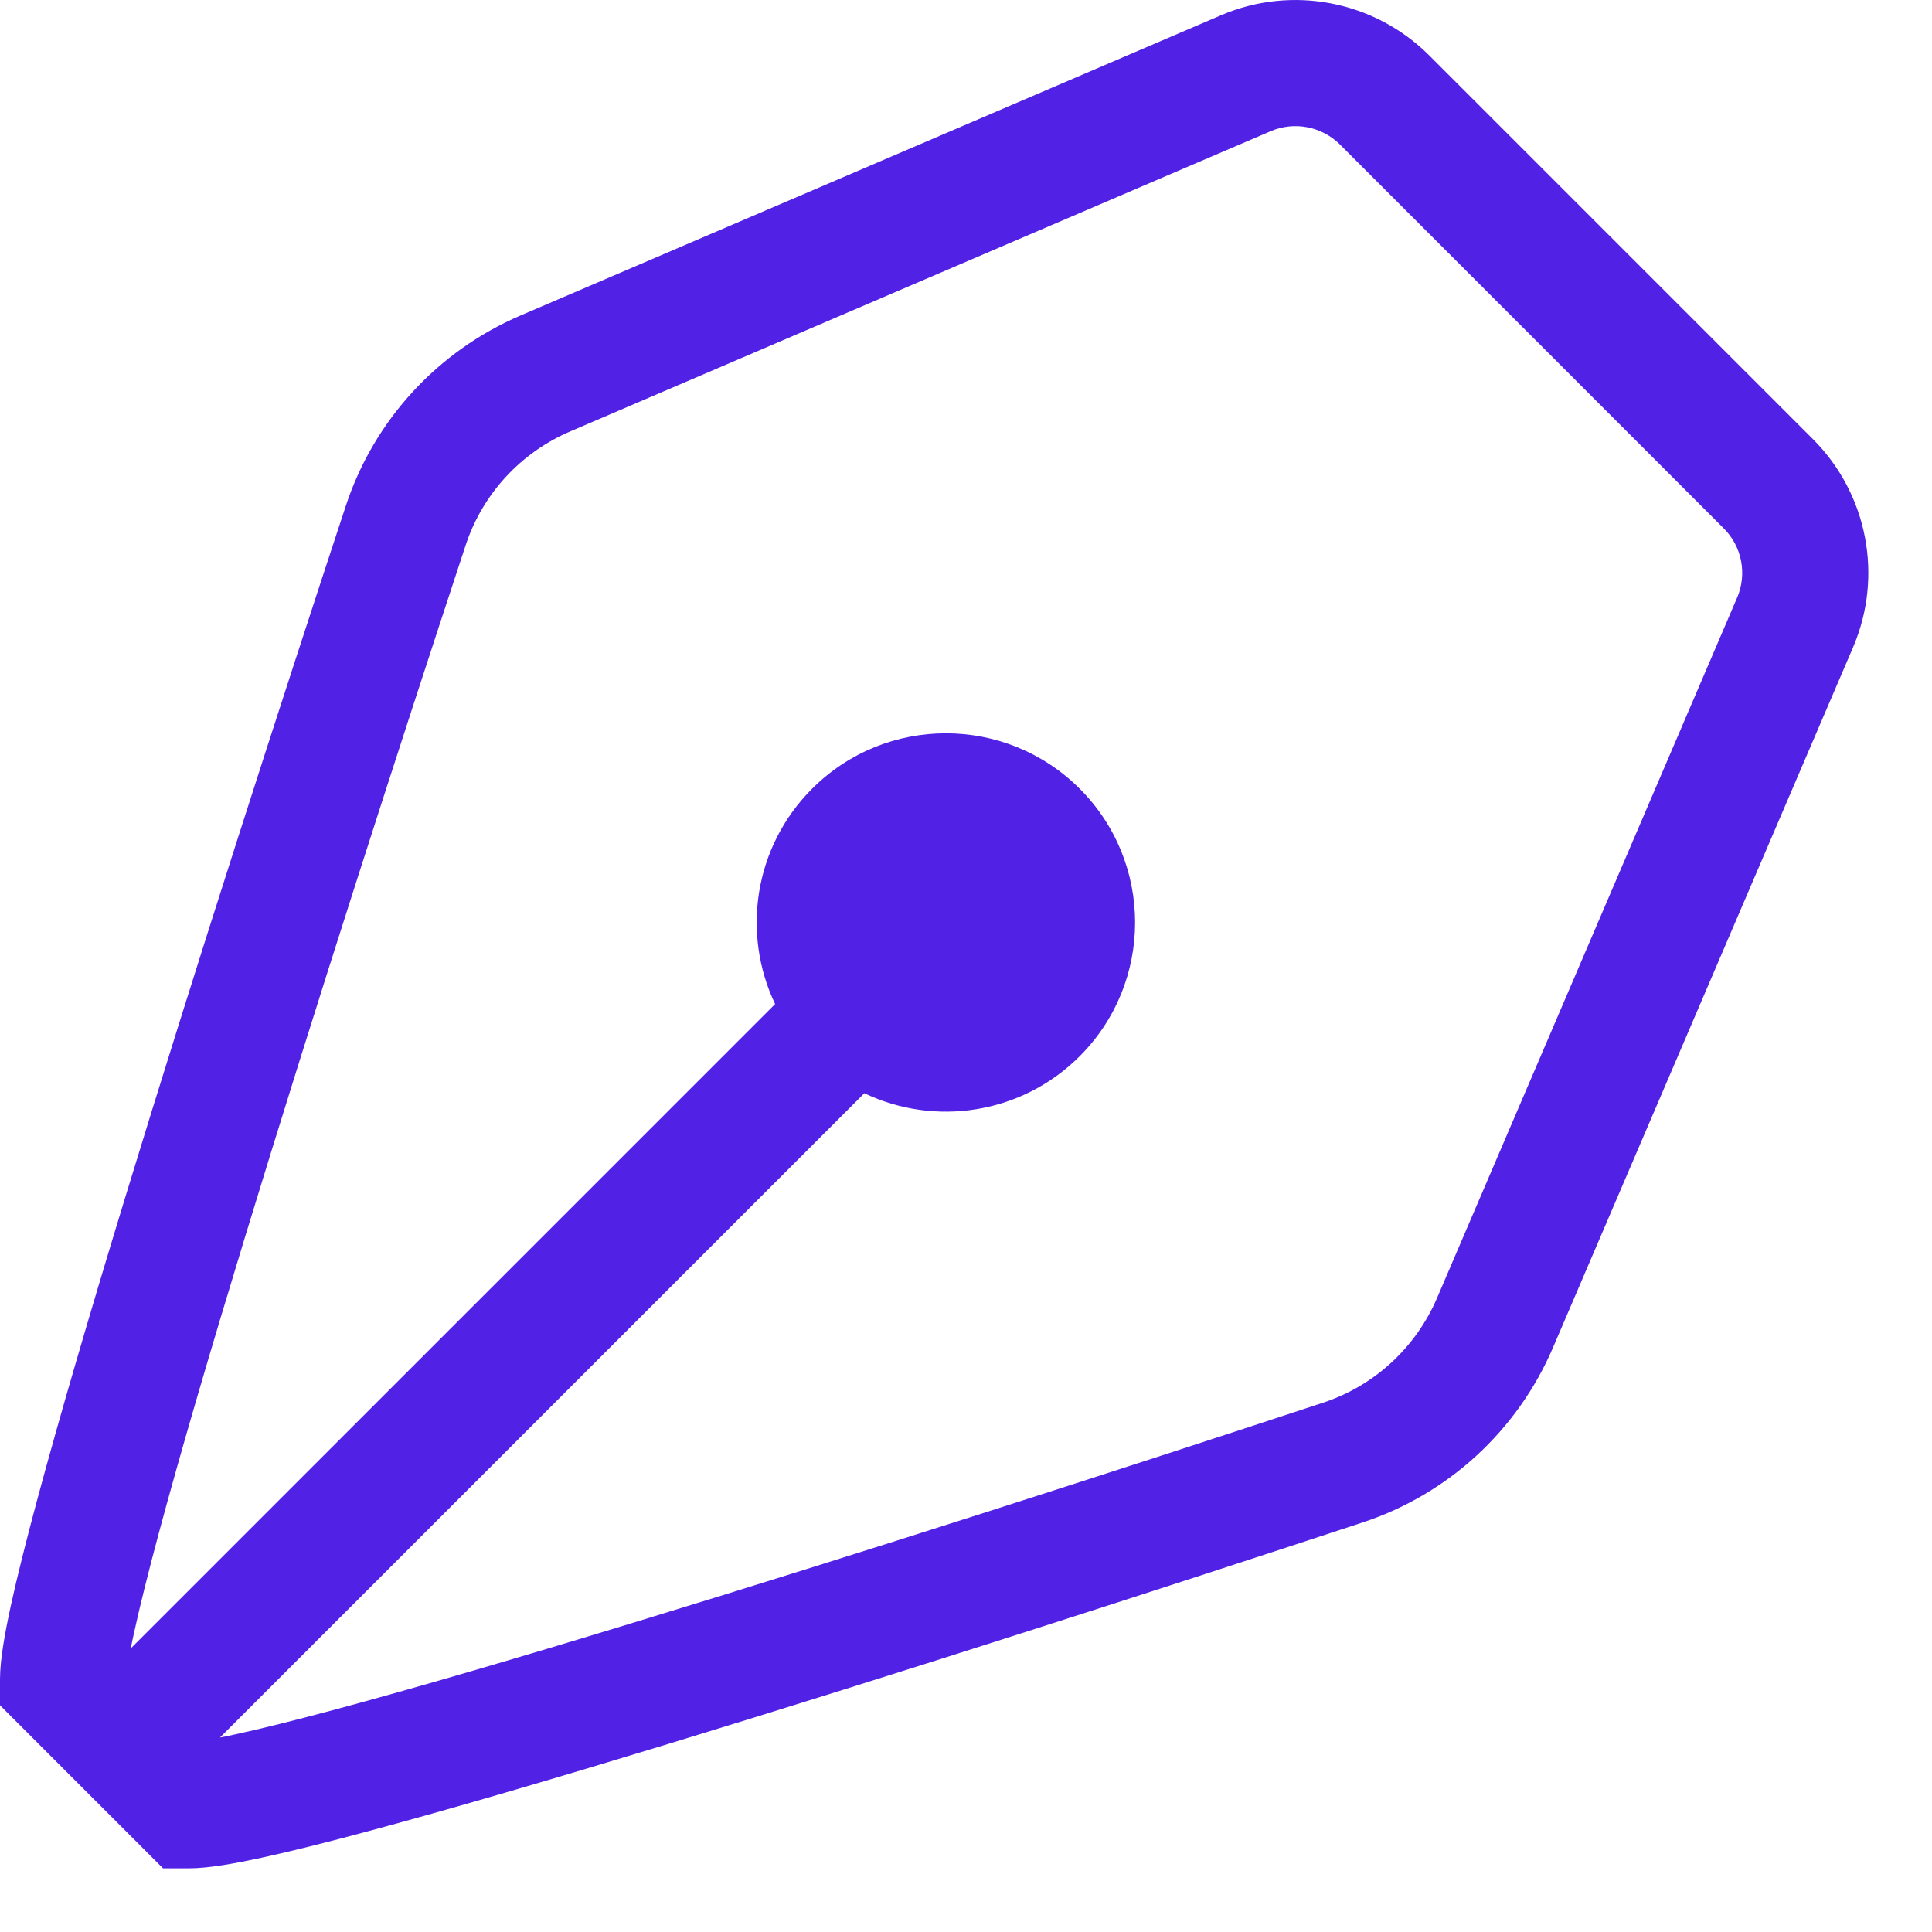
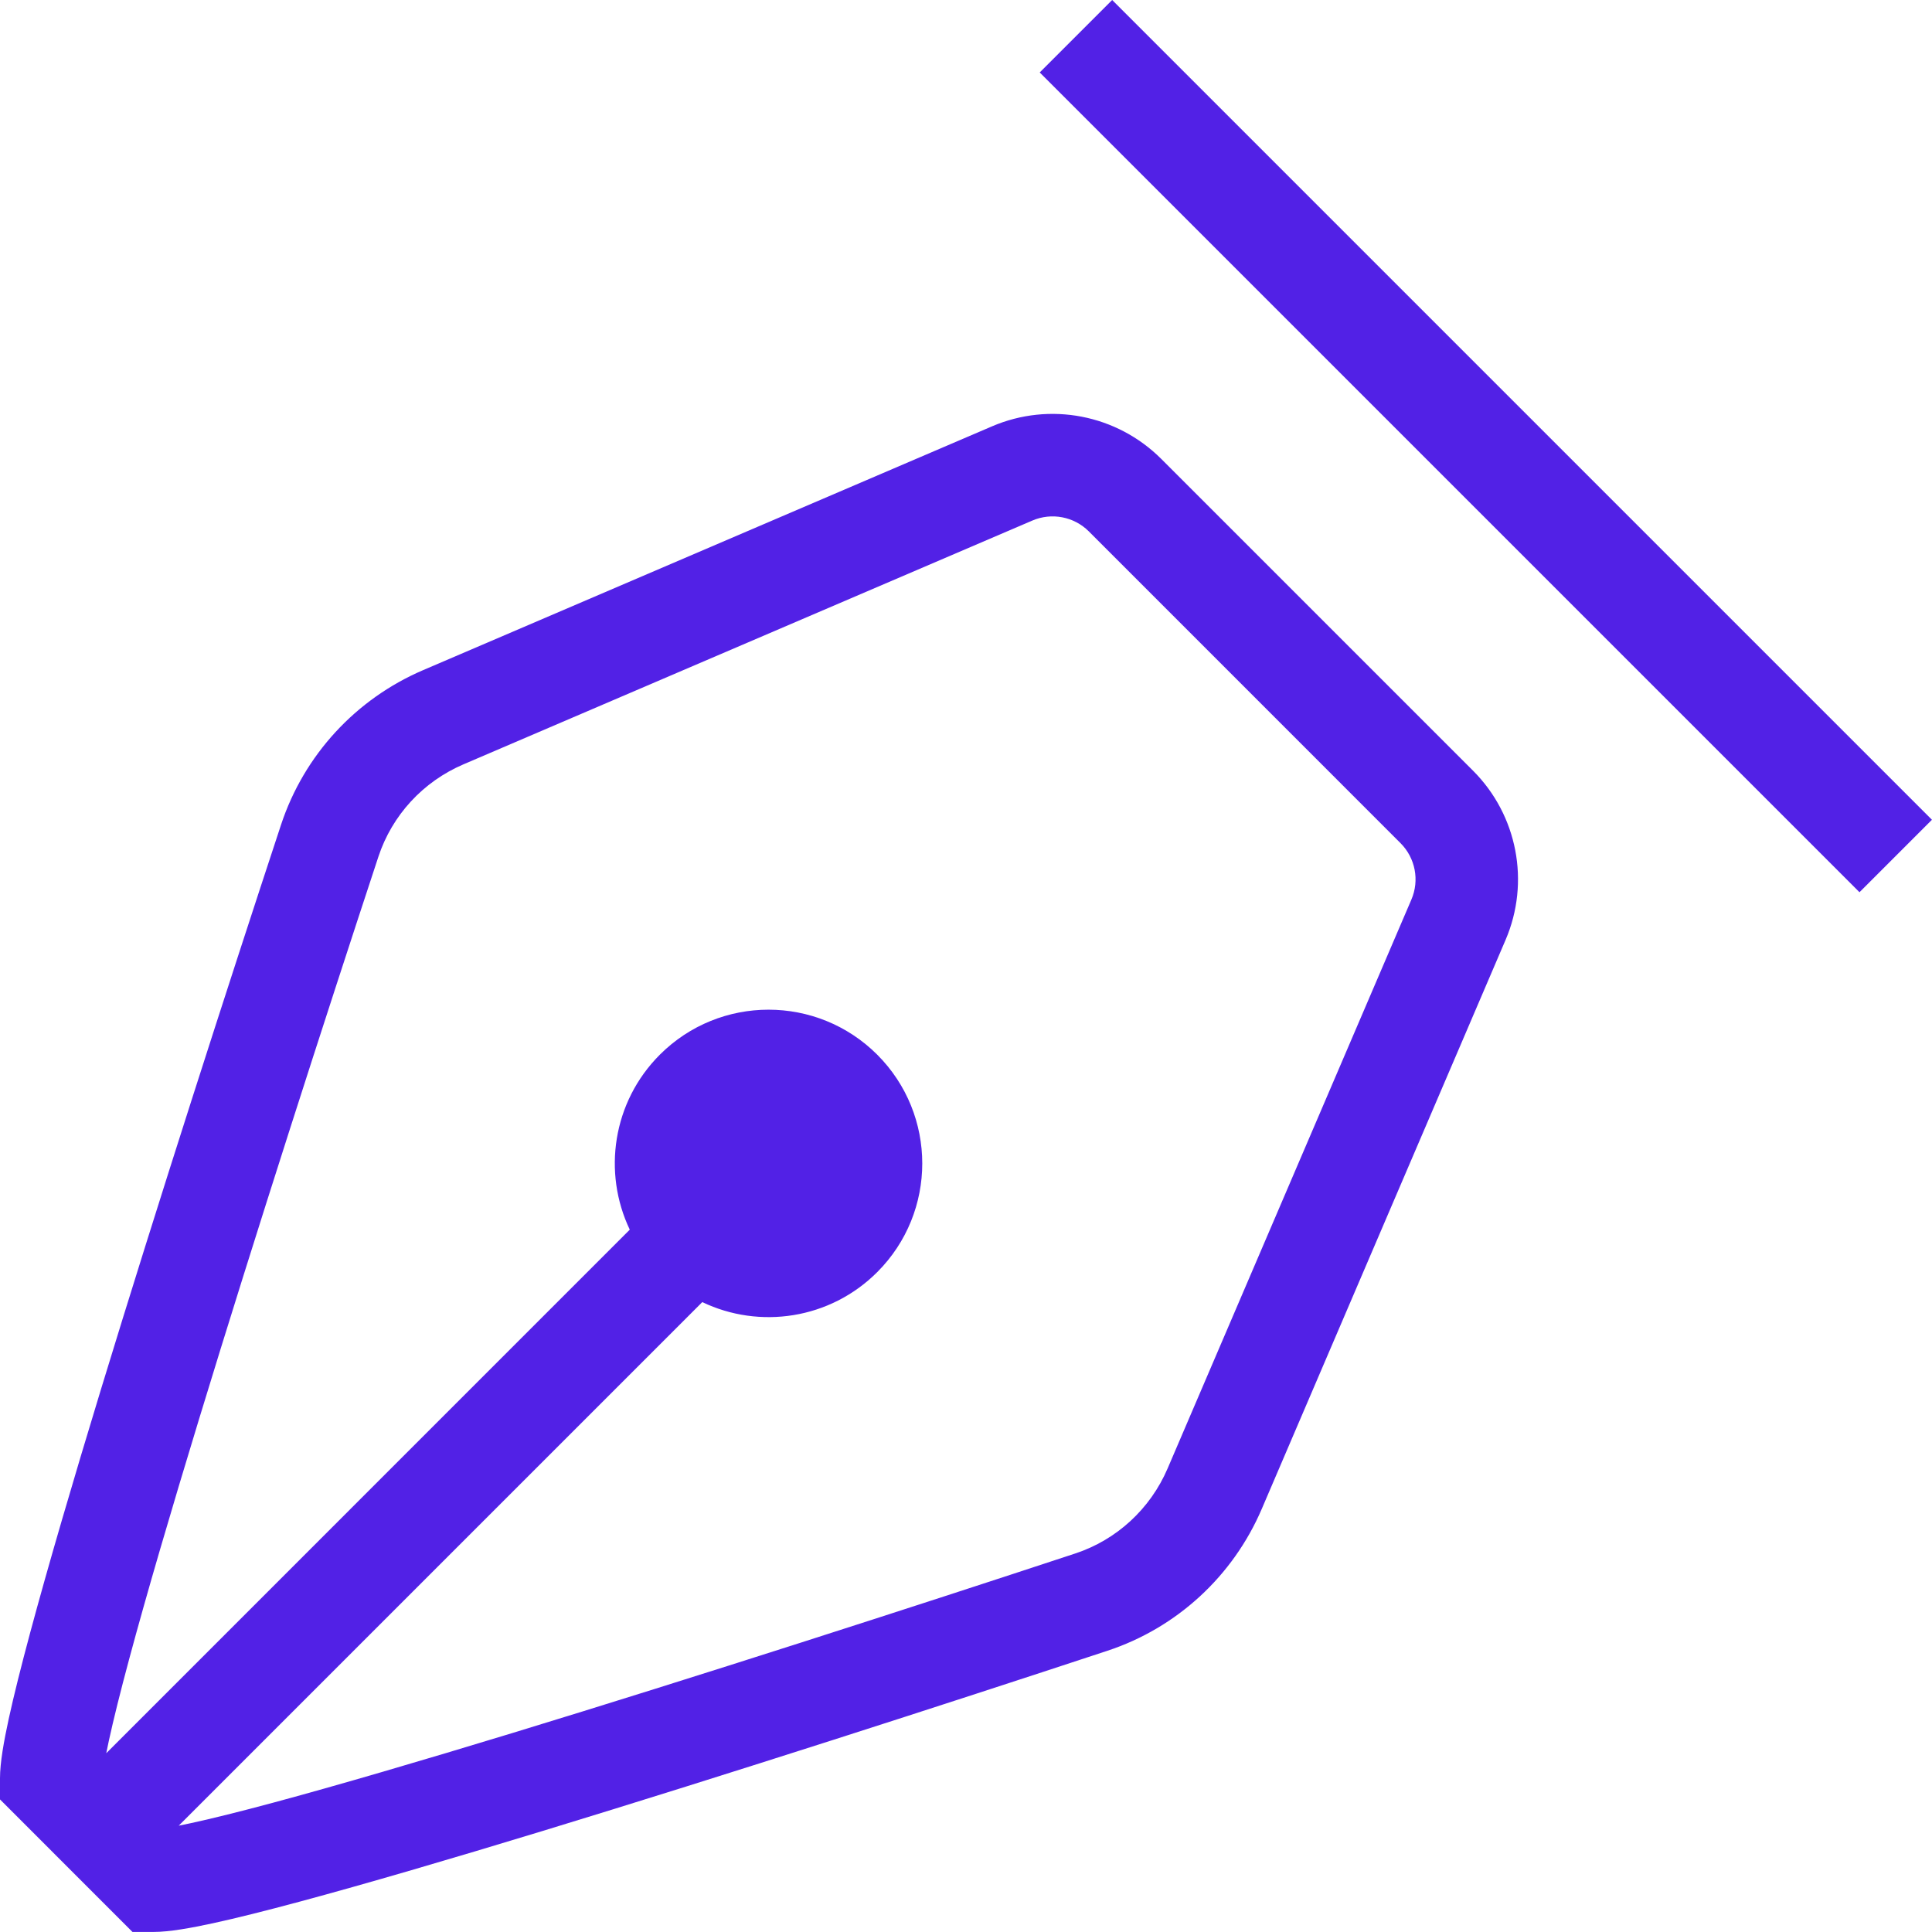
- <svg xmlns="http://www.w3.org/2000/svg" width="26" height="26" viewBox="0 0 26 26" fill="none">
-   <path fill-rule="evenodd" clip-rule="evenodd" d="M19.234 0.746C18.497 0.01 17.387 -0.204 16.43 0.206L7.007 4.245C5.894 4.722 5.036 5.65 4.655 6.804C3.762 9.513 2.607 13.091 1.674 16.15C1.208 17.679 0.796 19.084 0.499 20.189C0.351 20.741 0.229 21.225 0.144 21.616C0.065 21.98 0 22.339 0 22.597V22.949L2.194 25.143H2.546C2.804 25.143 3.163 25.078 3.527 24.999C3.918 24.914 4.403 24.793 4.954 24.644C6.059 24.348 7.464 23.935 8.993 23.469C12.052 22.536 15.631 21.381 18.339 20.488C19.493 20.107 20.422 19.249 20.899 18.136L24.937 8.713C25.347 7.756 25.134 6.646 24.398 5.91L19.234 0.746ZM17.099 1.766C17.418 1.629 17.788 1.701 18.034 1.946L23.197 7.11C23.443 7.355 23.514 7.725 23.377 8.044L19.339 17.468C19.052 18.137 18.495 18.649 17.808 18.876C15.105 19.767 11.54 20.918 8.498 21.845C6.976 22.31 5.591 22.716 4.514 23.005C3.974 23.15 3.52 23.264 3.167 23.34C3.092 23.357 3.023 23.371 2.96 23.383L11.632 14.712C12.578 15.164 13.746 14.998 14.53 14.214C15.524 13.22 15.524 11.608 14.53 10.614C13.535 9.62 11.923 9.62 10.929 10.614C10.145 11.398 9.979 12.565 10.431 13.512L1.76 22.183C1.772 22.12 1.787 22.051 1.803 21.977C1.88 21.624 1.993 21.169 2.138 20.629C2.427 19.552 2.834 18.167 3.298 16.645C4.225 13.603 5.376 10.038 6.267 7.336C6.494 6.648 7.006 6.091 7.676 5.805L17.099 1.766Z" fill="#5221E6" />
+ <svg xmlns="http://www.w3.org/2000/svg" width="32" height="32" viewBox="0 0 32 32" fill="none">
+   <path d="M17.221 1.2L30.799 14.778L31.999 13.578L18.421 0L17.221 1.2Z" fill="#5221E6" />
+   <path fill-rule="evenodd" clip-rule="evenodd" d="M19.234 7.601C18.497 6.865 17.387 6.651 16.43 7.062L7.007 11.1C5.894 11.577 5.036 12.506 4.655 13.66C3.762 16.368 2.607 19.947 1.674 23.006C1.208 24.535 0.796 25.94 0.499 27.045C0.351 27.596 0.229 28.081 0.144 28.472C0.065 28.836 0 29.194 0 29.453V29.804L2.194 31.999H2.546C2.804 31.999 3.163 31.934 3.527 31.855C3.918 31.77 4.403 31.648 4.954 31.5C6.059 31.203 7.464 30.791 8.993 30.325C12.052 29.392 15.631 28.236 18.339 27.343C19.493 26.963 20.422 26.105 20.899 24.992L24.937 15.568C25.347 14.611 25.134 13.501 24.398 12.765L19.234 7.601ZM17.099 8.622C17.418 8.485 17.788 8.556 18.034 8.801L23.197 13.965C23.443 14.211 23.514 14.581 23.377 14.9L19.339 24.323C19.052 24.992 18.495 25.505 17.808 25.731C15.105 26.622 11.54 27.773 8.498 28.701C6.976 29.165 5.591 29.571 4.514 29.861C3.974 30.006 3.52 30.119 3.167 30.196C3.092 30.212 3.023 30.227 2.96 30.239L11.632 21.567C12.578 22.02 13.746 21.854 14.53 21.07C15.524 20.076 15.524 18.464 14.53 17.469C13.535 16.475 11.923 16.475 10.929 17.469C10.145 18.253 9.979 19.421 10.431 20.367L1.76 29.039C1.772 28.976 1.787 28.907 1.803 28.832C1.88 28.479 1.993 28.024 2.138 27.485C2.427 26.407 2.834 25.023 3.298 23.501C4.225 20.459 5.376 16.893 6.267 14.191C6.494 13.503 7.006 12.947 7.676 12.66L17.099 8.622Z" fill="#5221E6" />
</svg>
